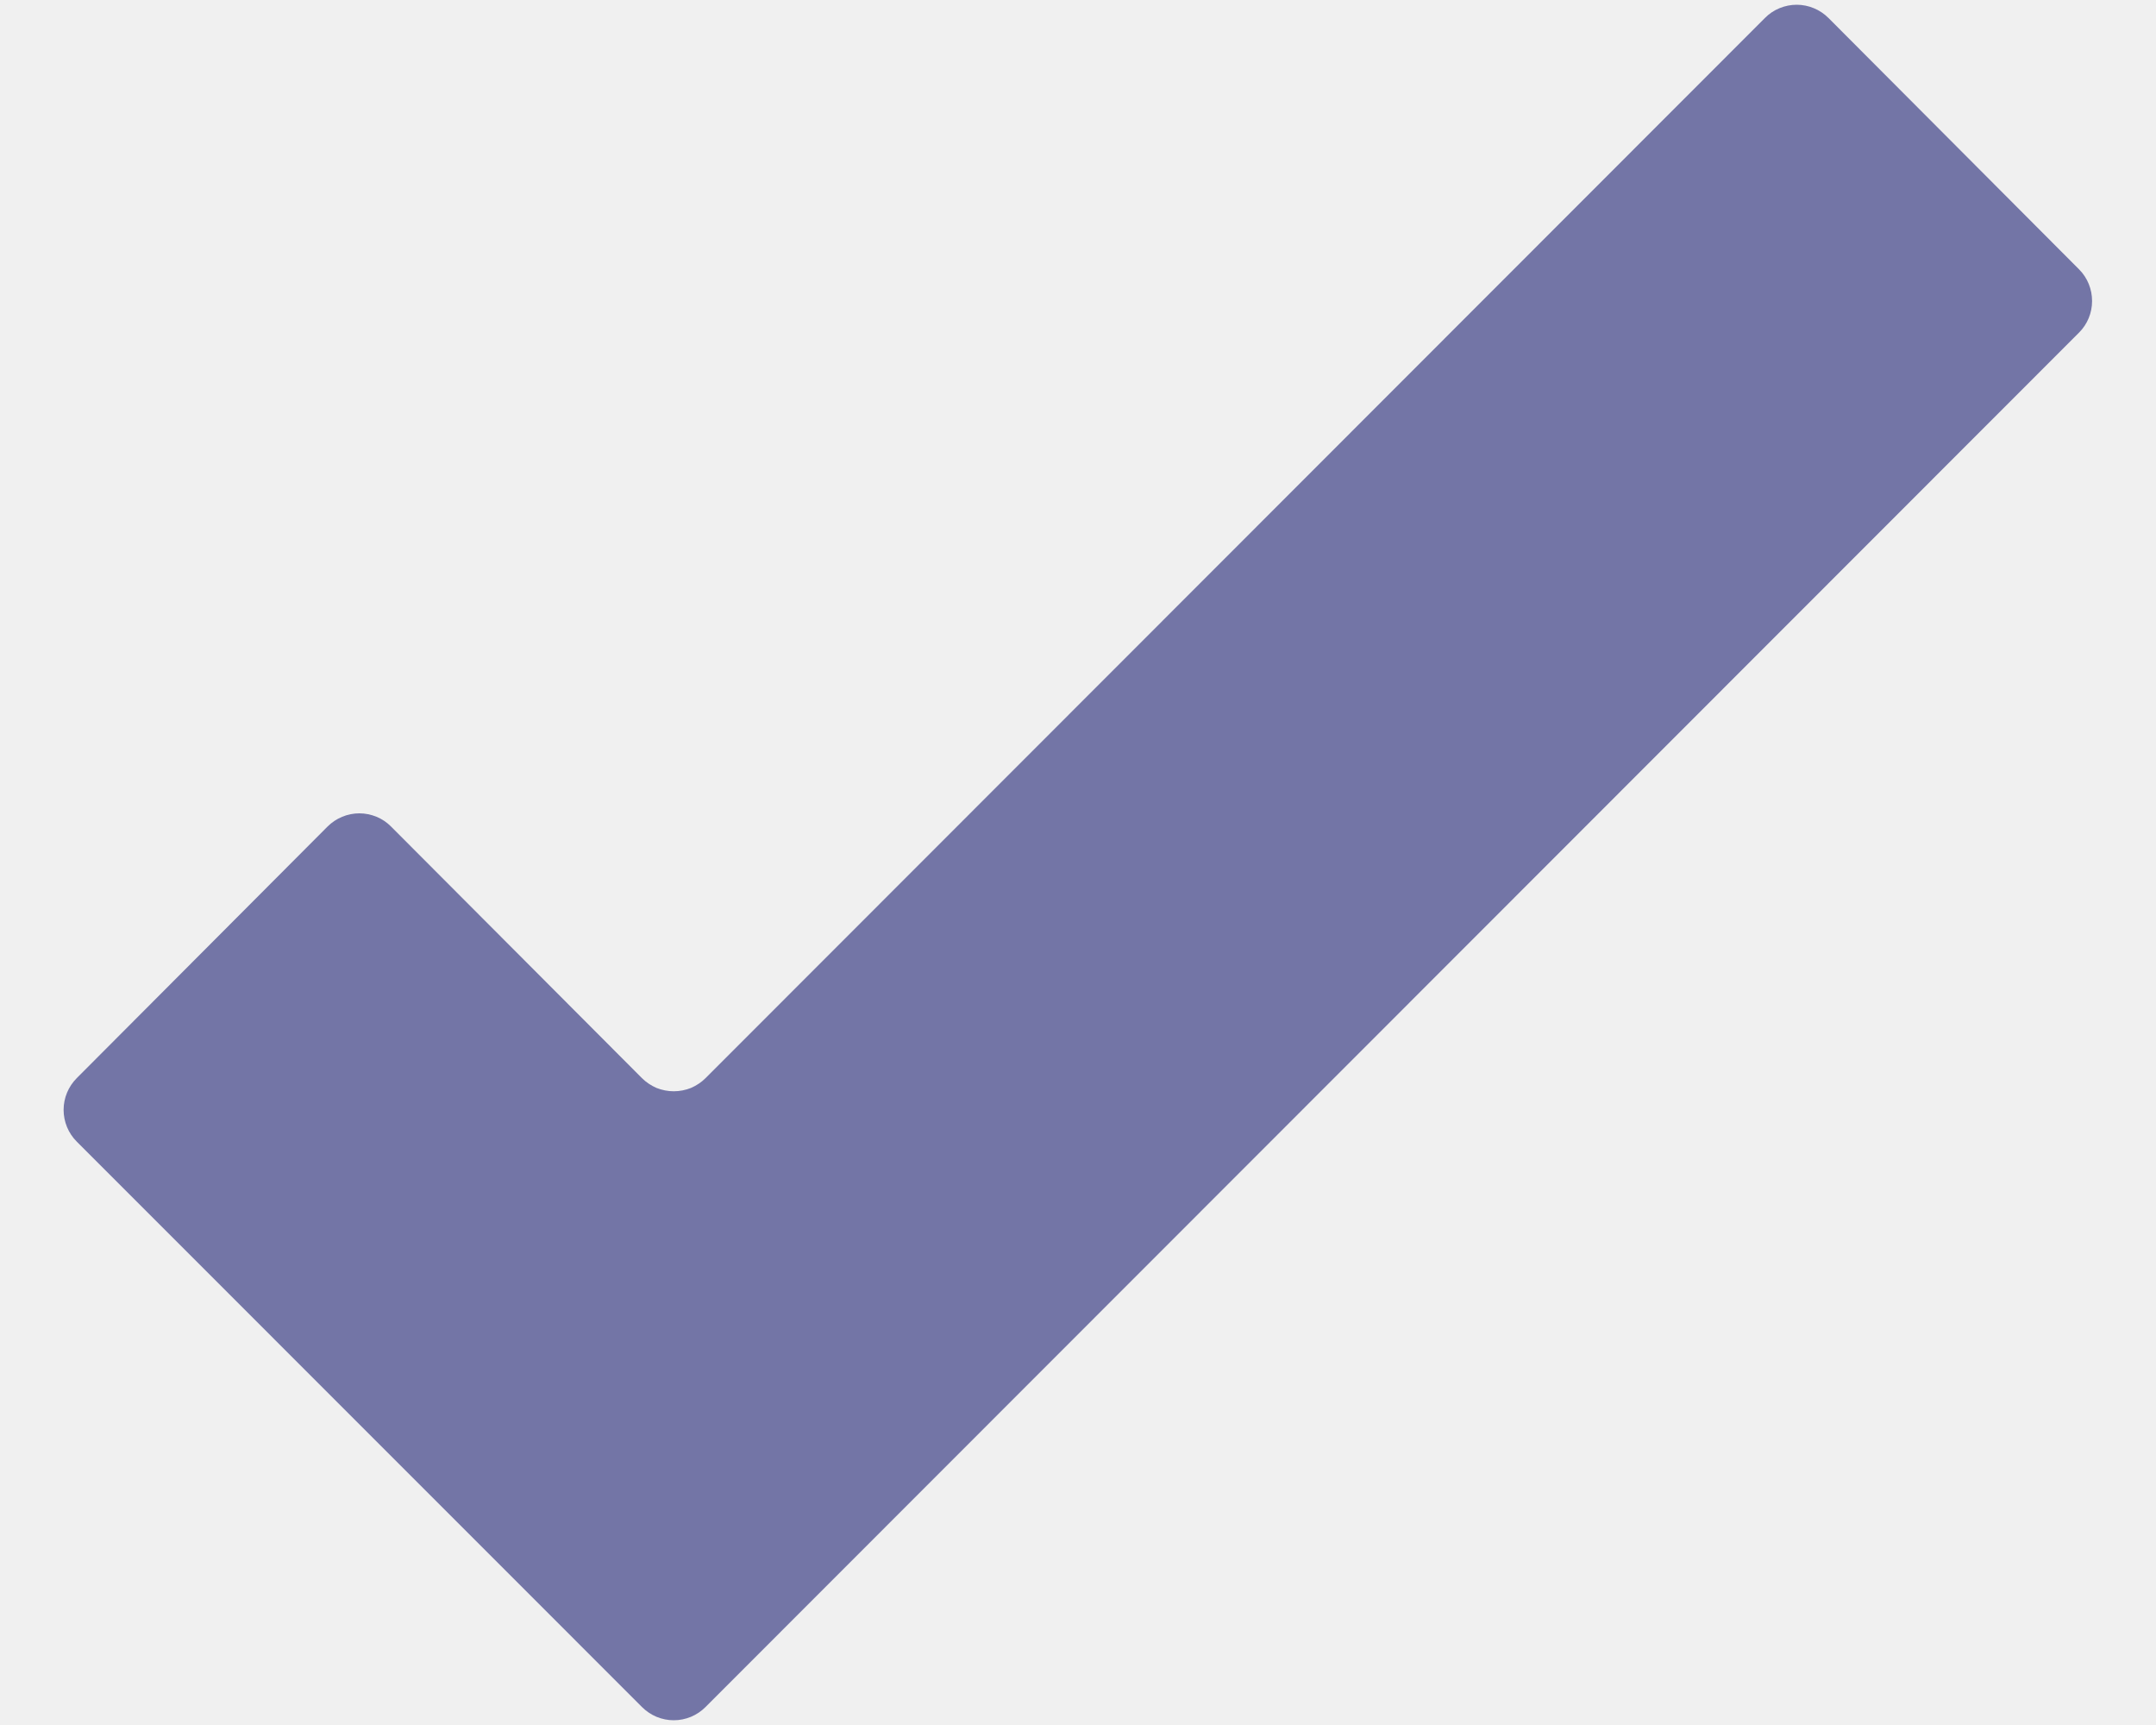
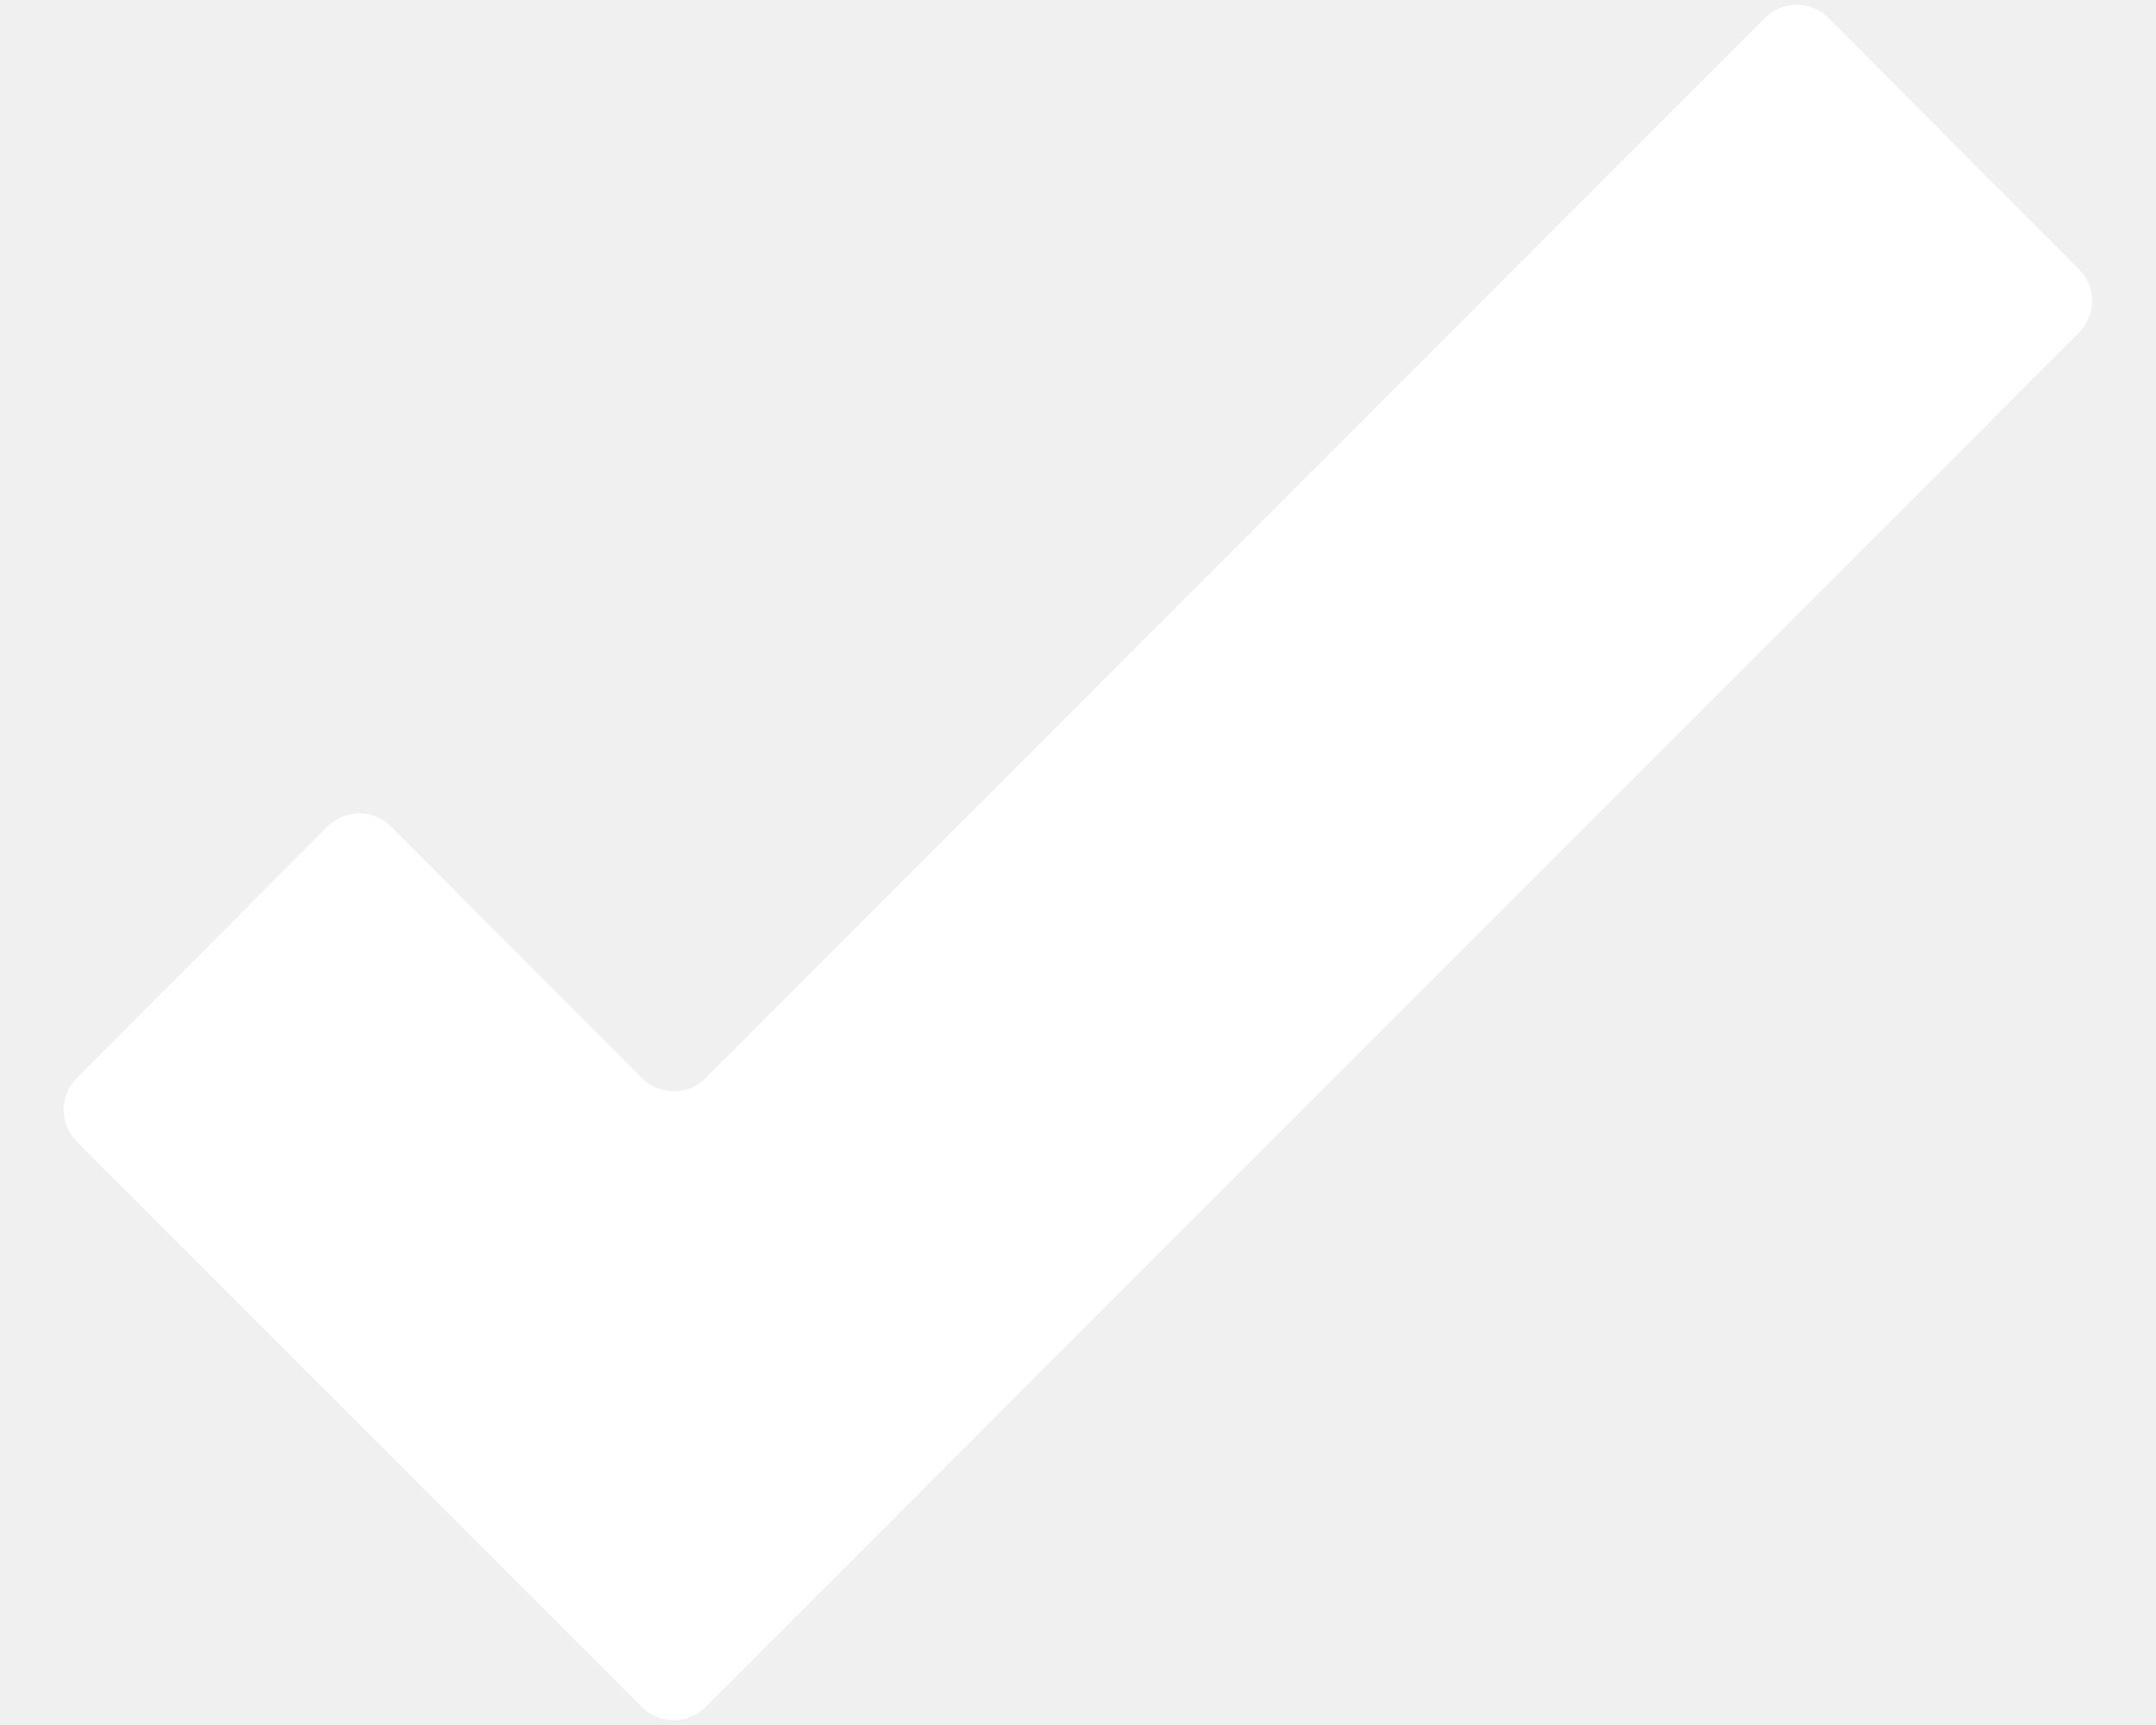
<svg xmlns="http://www.w3.org/2000/svg" width="20" height="16" viewBox="0 0 20 16" fill="none">
-   <path d="M19.288 2.5L16.962 0.167C16.923 0.128 16.877 0.097 16.826 0.076C16.776 0.055 16.721 0.044 16.667 0.044C16.612 0.044 16.558 0.055 16.507 0.076C16.456 0.097 16.41 0.128 16.372 0.167L6.545 10C6.506 10.039 6.46 10.069 6.41 10.091C6.359 10.111 6.305 10.122 6.25 10.122C6.195 10.122 6.141 10.111 6.09 10.091C6.04 10.069 5.994 10.039 5.955 10L3.628 7.667C3.59 7.628 3.544 7.597 3.493 7.576C3.442 7.555 3.388 7.544 3.333 7.544C3.279 7.544 3.224 7.555 3.174 7.576C3.123 7.597 3.077 7.628 3.038 7.667L0.712 10C0.634 10.078 0.59 10.184 0.59 10.294C0.59 10.405 0.634 10.511 0.712 10.589L5.955 15.833C5.994 15.872 6.04 15.903 6.09 15.924C6.141 15.945 6.195 15.956 6.25 15.956C6.305 15.956 6.359 15.945 6.41 15.924C6.46 15.903 6.506 15.872 6.545 15.833L19.288 3.083C19.365 3.005 19.407 2.901 19.407 2.792C19.407 2.683 19.365 2.578 19.288 2.5Z" fill="#7375A6" />
+   <path d="M19.288 2.5L16.962 0.167C16.923 0.128 16.877 0.097 16.826 0.076C16.776 0.055 16.721 0.044 16.667 0.044C16.612 0.044 16.558 0.055 16.507 0.076C16.456 0.097 16.41 0.128 16.372 0.167L6.545 10C6.506 10.039 6.46 10.069 6.41 10.091C6.359 10.111 6.305 10.122 6.25 10.122C6.195 10.122 6.141 10.111 6.09 10.091C6.04 10.069 5.994 10.039 5.955 10L3.628 7.667C3.59 7.628 3.544 7.597 3.493 7.576C3.442 7.555 3.388 7.544 3.333 7.544C3.279 7.544 3.224 7.555 3.174 7.576C3.123 7.597 3.077 7.628 3.038 7.667L0.712 10C0.634 10.078 0.59 10.184 0.59 10.294C0.59 10.405 0.634 10.511 0.712 10.589L5.955 15.833C5.994 15.872 6.04 15.903 6.09 15.924C6.141 15.945 6.195 15.956 6.25 15.956C6.305 15.956 6.359 15.945 6.41 15.924C6.46 15.903 6.506 15.872 6.545 15.833L19.288 3.083C19.365 3.005 19.407 2.901 19.407 2.792C19.407 2.683 19.365 2.578 19.288 2.5Z" fill="#ffffff" />
</svg>
